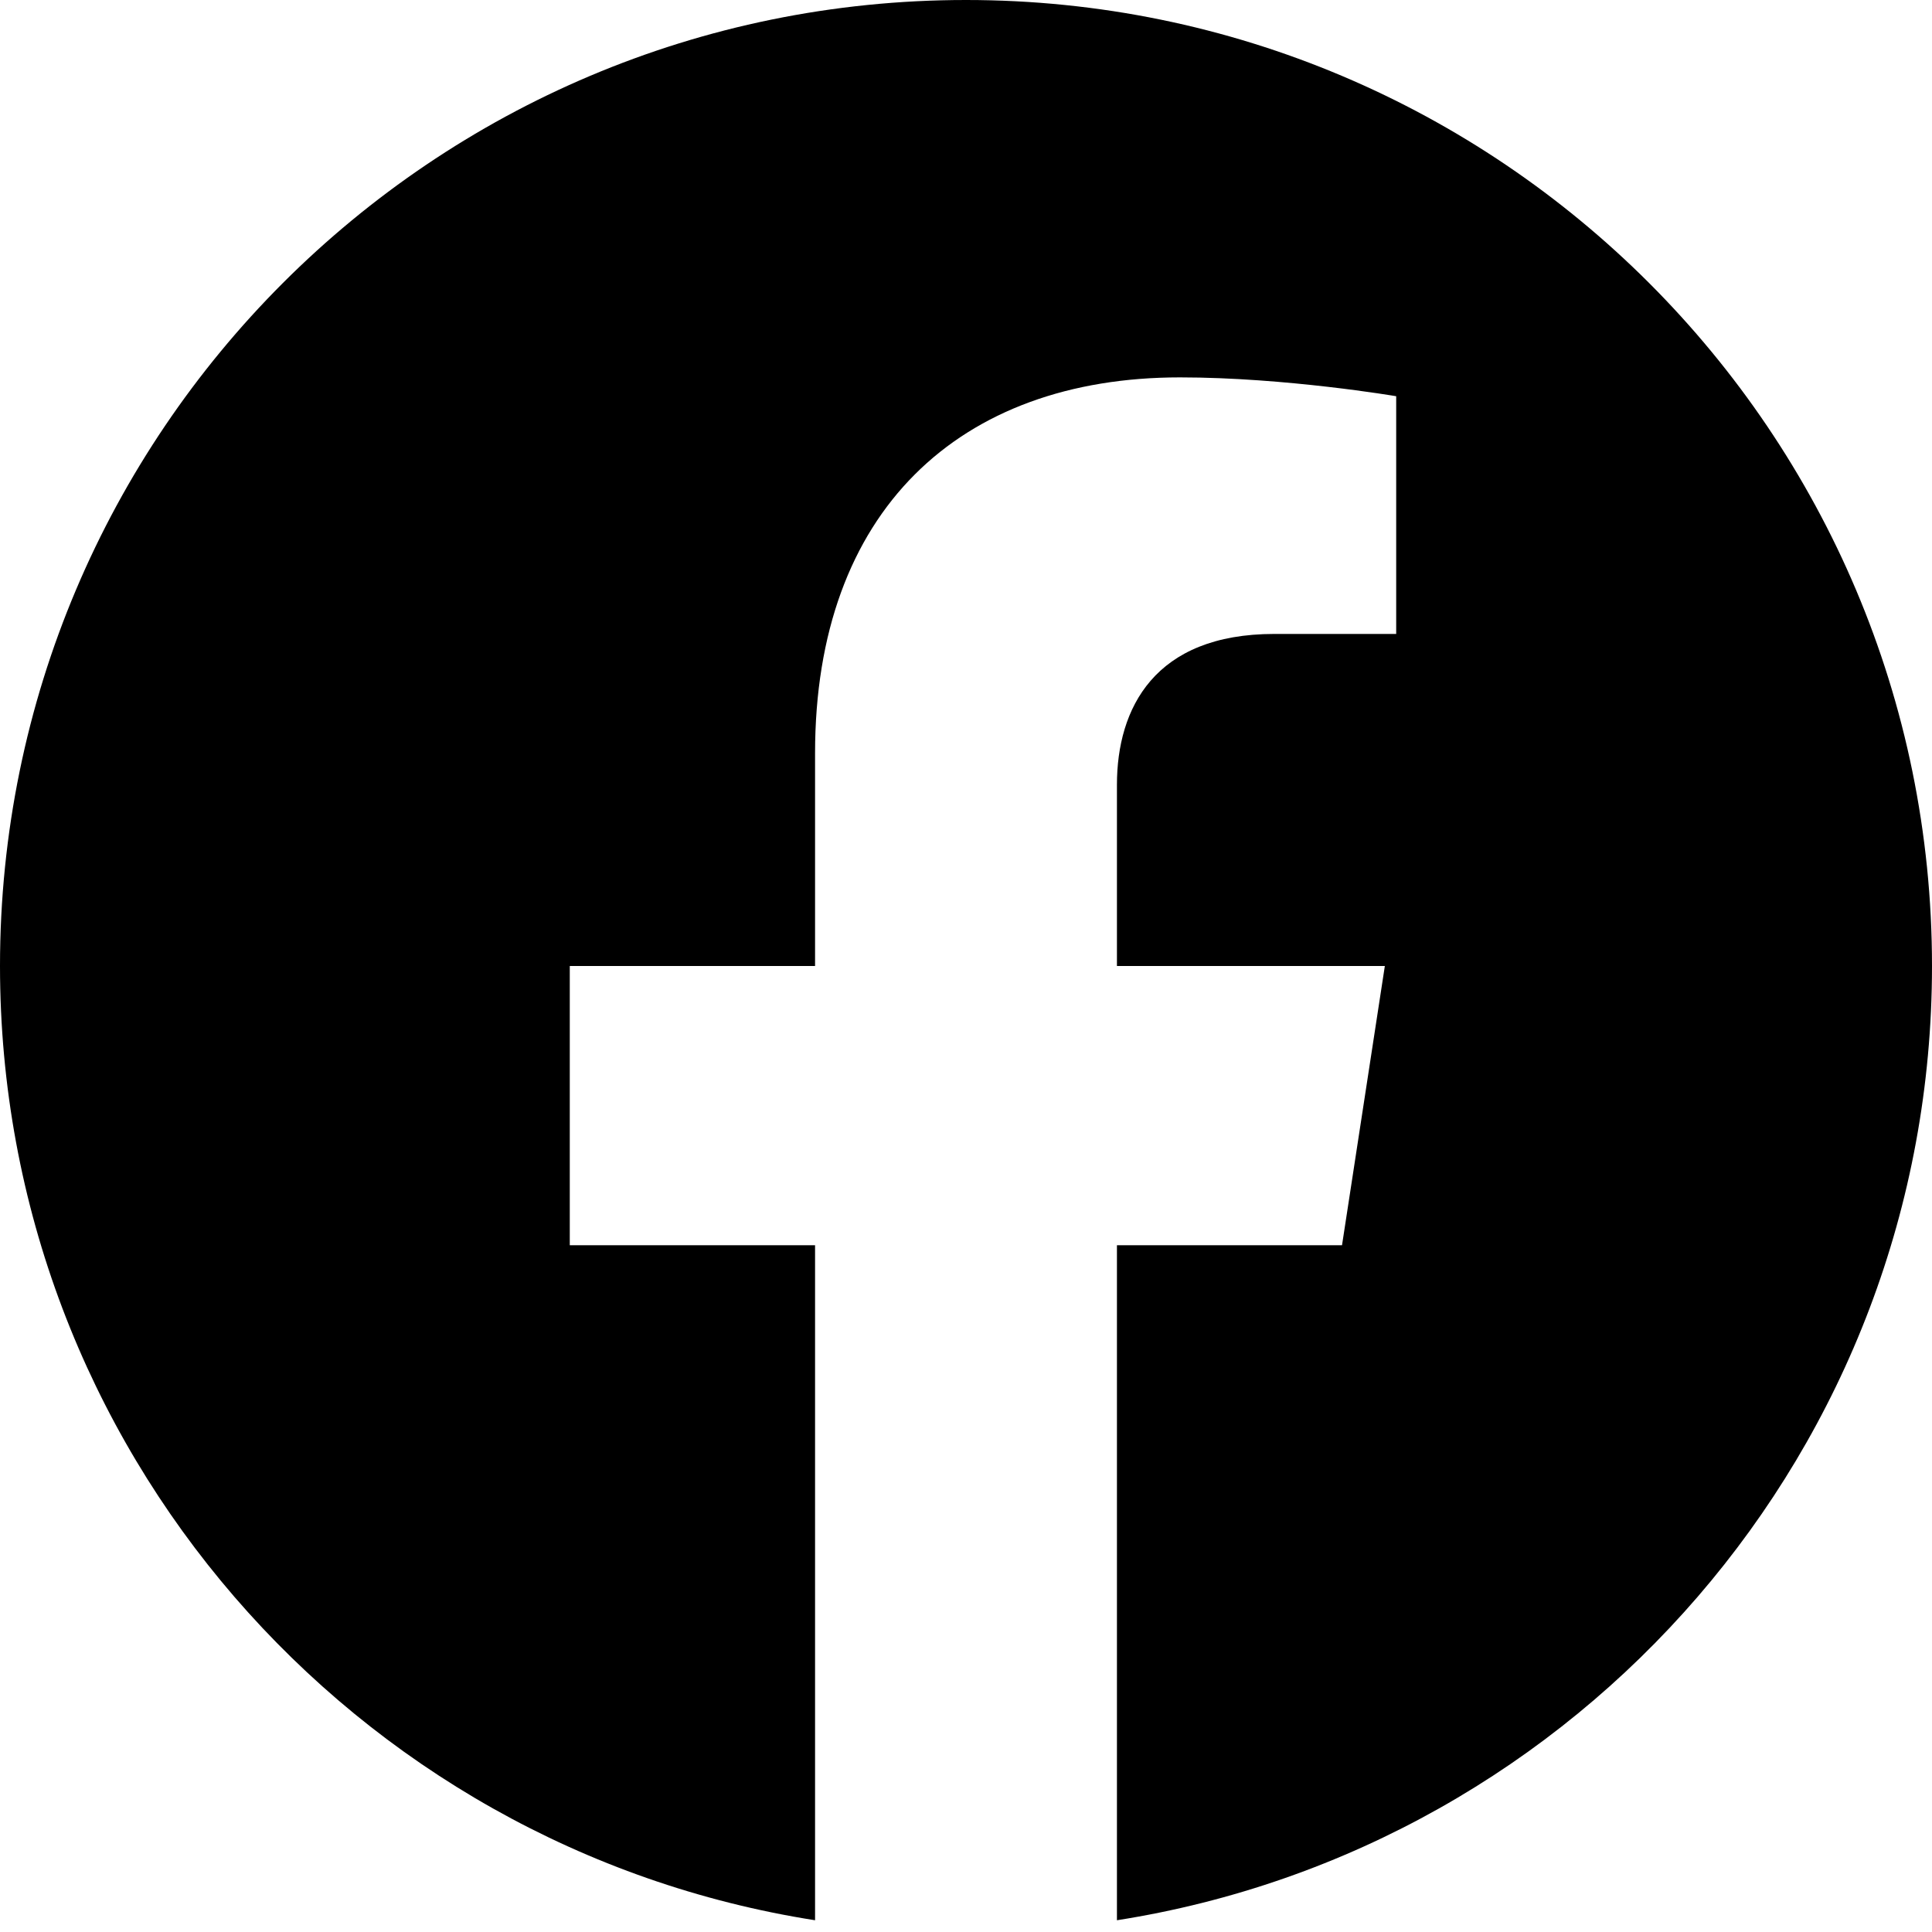
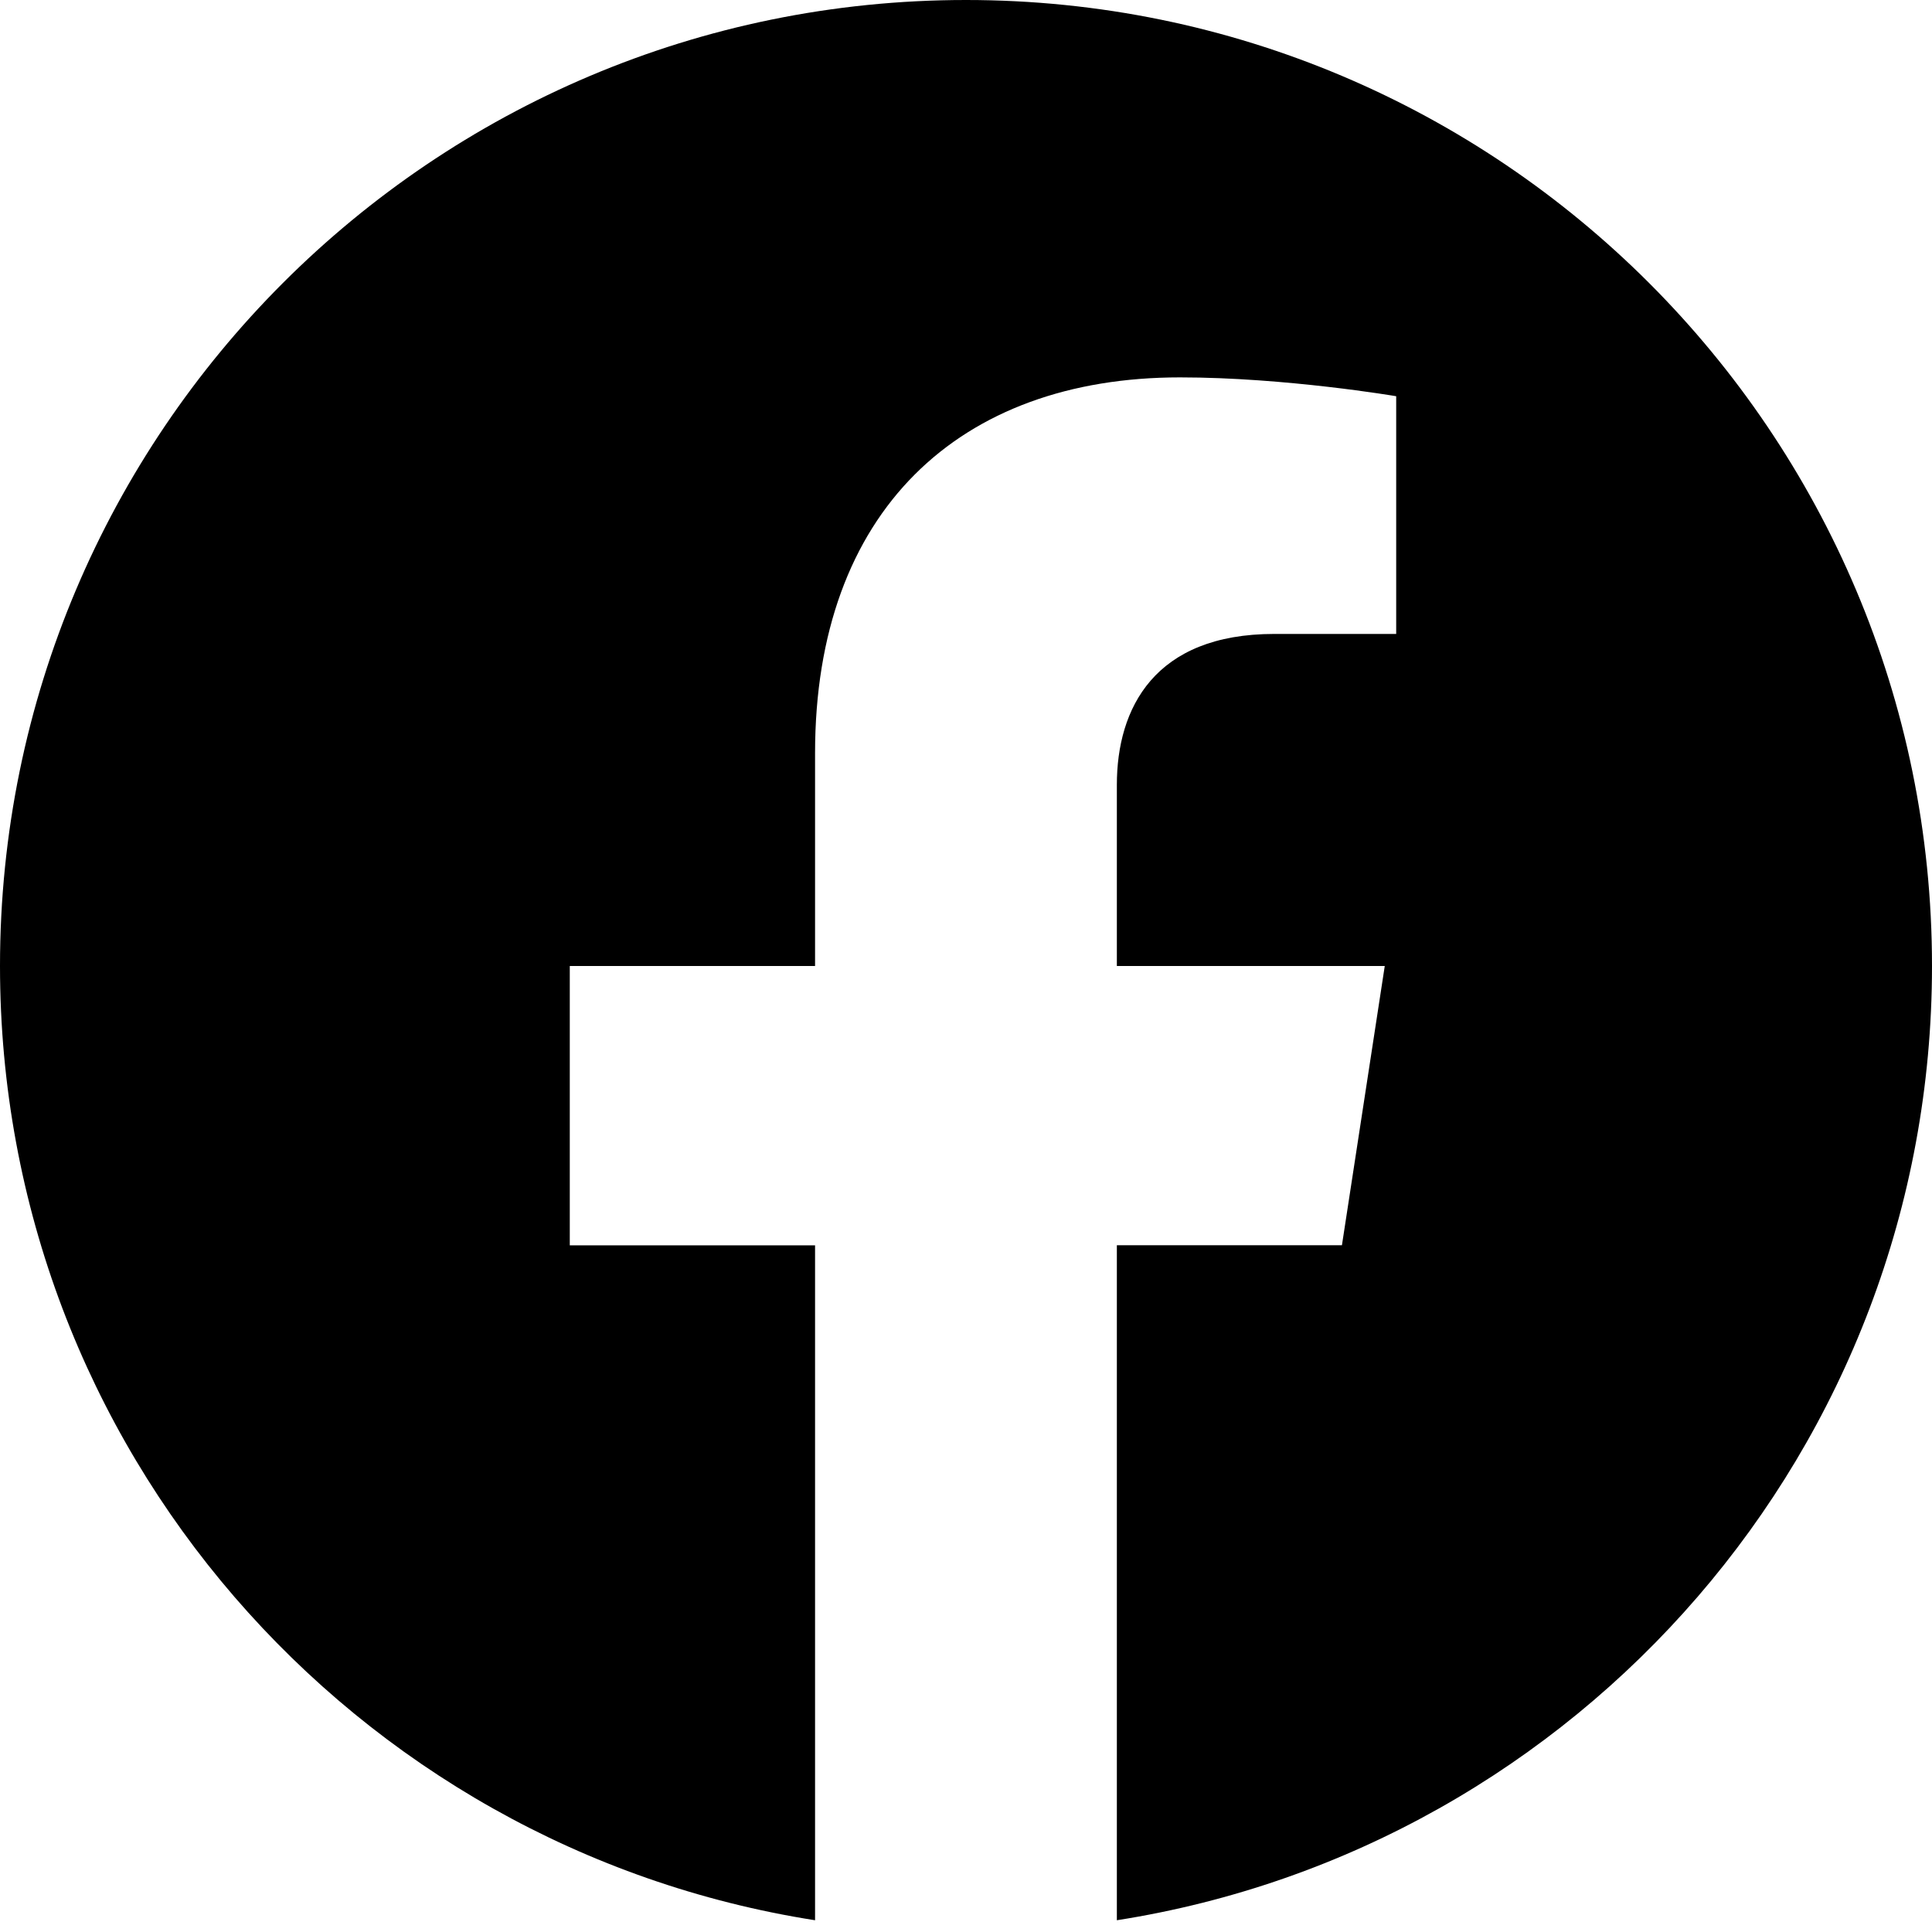
- <svg xmlns="http://www.w3.org/2000/svg" width="24px" height="24px" viewBox="0 0 24 24" version="1.1">
-   <g id="💟-Symbols" stroke="none" stroke-width="1" fill="none" fill-rule="evenodd">
-     <g id="09-Icons-/-Social-/-FB" fill="#000000">
-       <path d="M24,12 C24,5.373 18.627,0 12,0 C5.373,0 0,5.373 0,12 C0,17.99 4.388,22.954 10.125,23.854 L10.125,15.469 L7.078,15.469 L7.078,12 L10.125,12 L10.125,9.356 C10.125,6.349 11.917,4.688 14.658,4.688 C15.97,4.688 17.344,4.922 17.344,4.922 L17.344,7.875 L15.831,7.875 C14.34,7.875 13.875,8.8 13.875,9.749 L13.875,12 L17.203,12 L16.671,15.469 L13.875,15.469 L13.875,23.854 C19.612,22.954 24,17.99 24,12" id="🎨-Color" />
-     </g>
-   </g>
+ <svg xmlns="http://www.w3.org/2000/svg" width="24" height="24" viewBox="0 0 24 24">
+   <path d="M24 12c0-6.627-5.373-12-12-12S0 5.373 0 12c0 5.99 4.388 10.954 10.125 11.854V15.47H7.078V12h3.047V9.356c0-3.007 1.792-4.668 4.533-4.668 1.312 0 2.686.234 2.686.234v2.953H15.83c-1.491 0-1.956.925-1.956 1.874V12h3.328l-.532 3.469h-2.796v8.385C19.612 22.954 24 17.99 24 12" fill="#000" fill-rule="evenodd" />
</svg>
